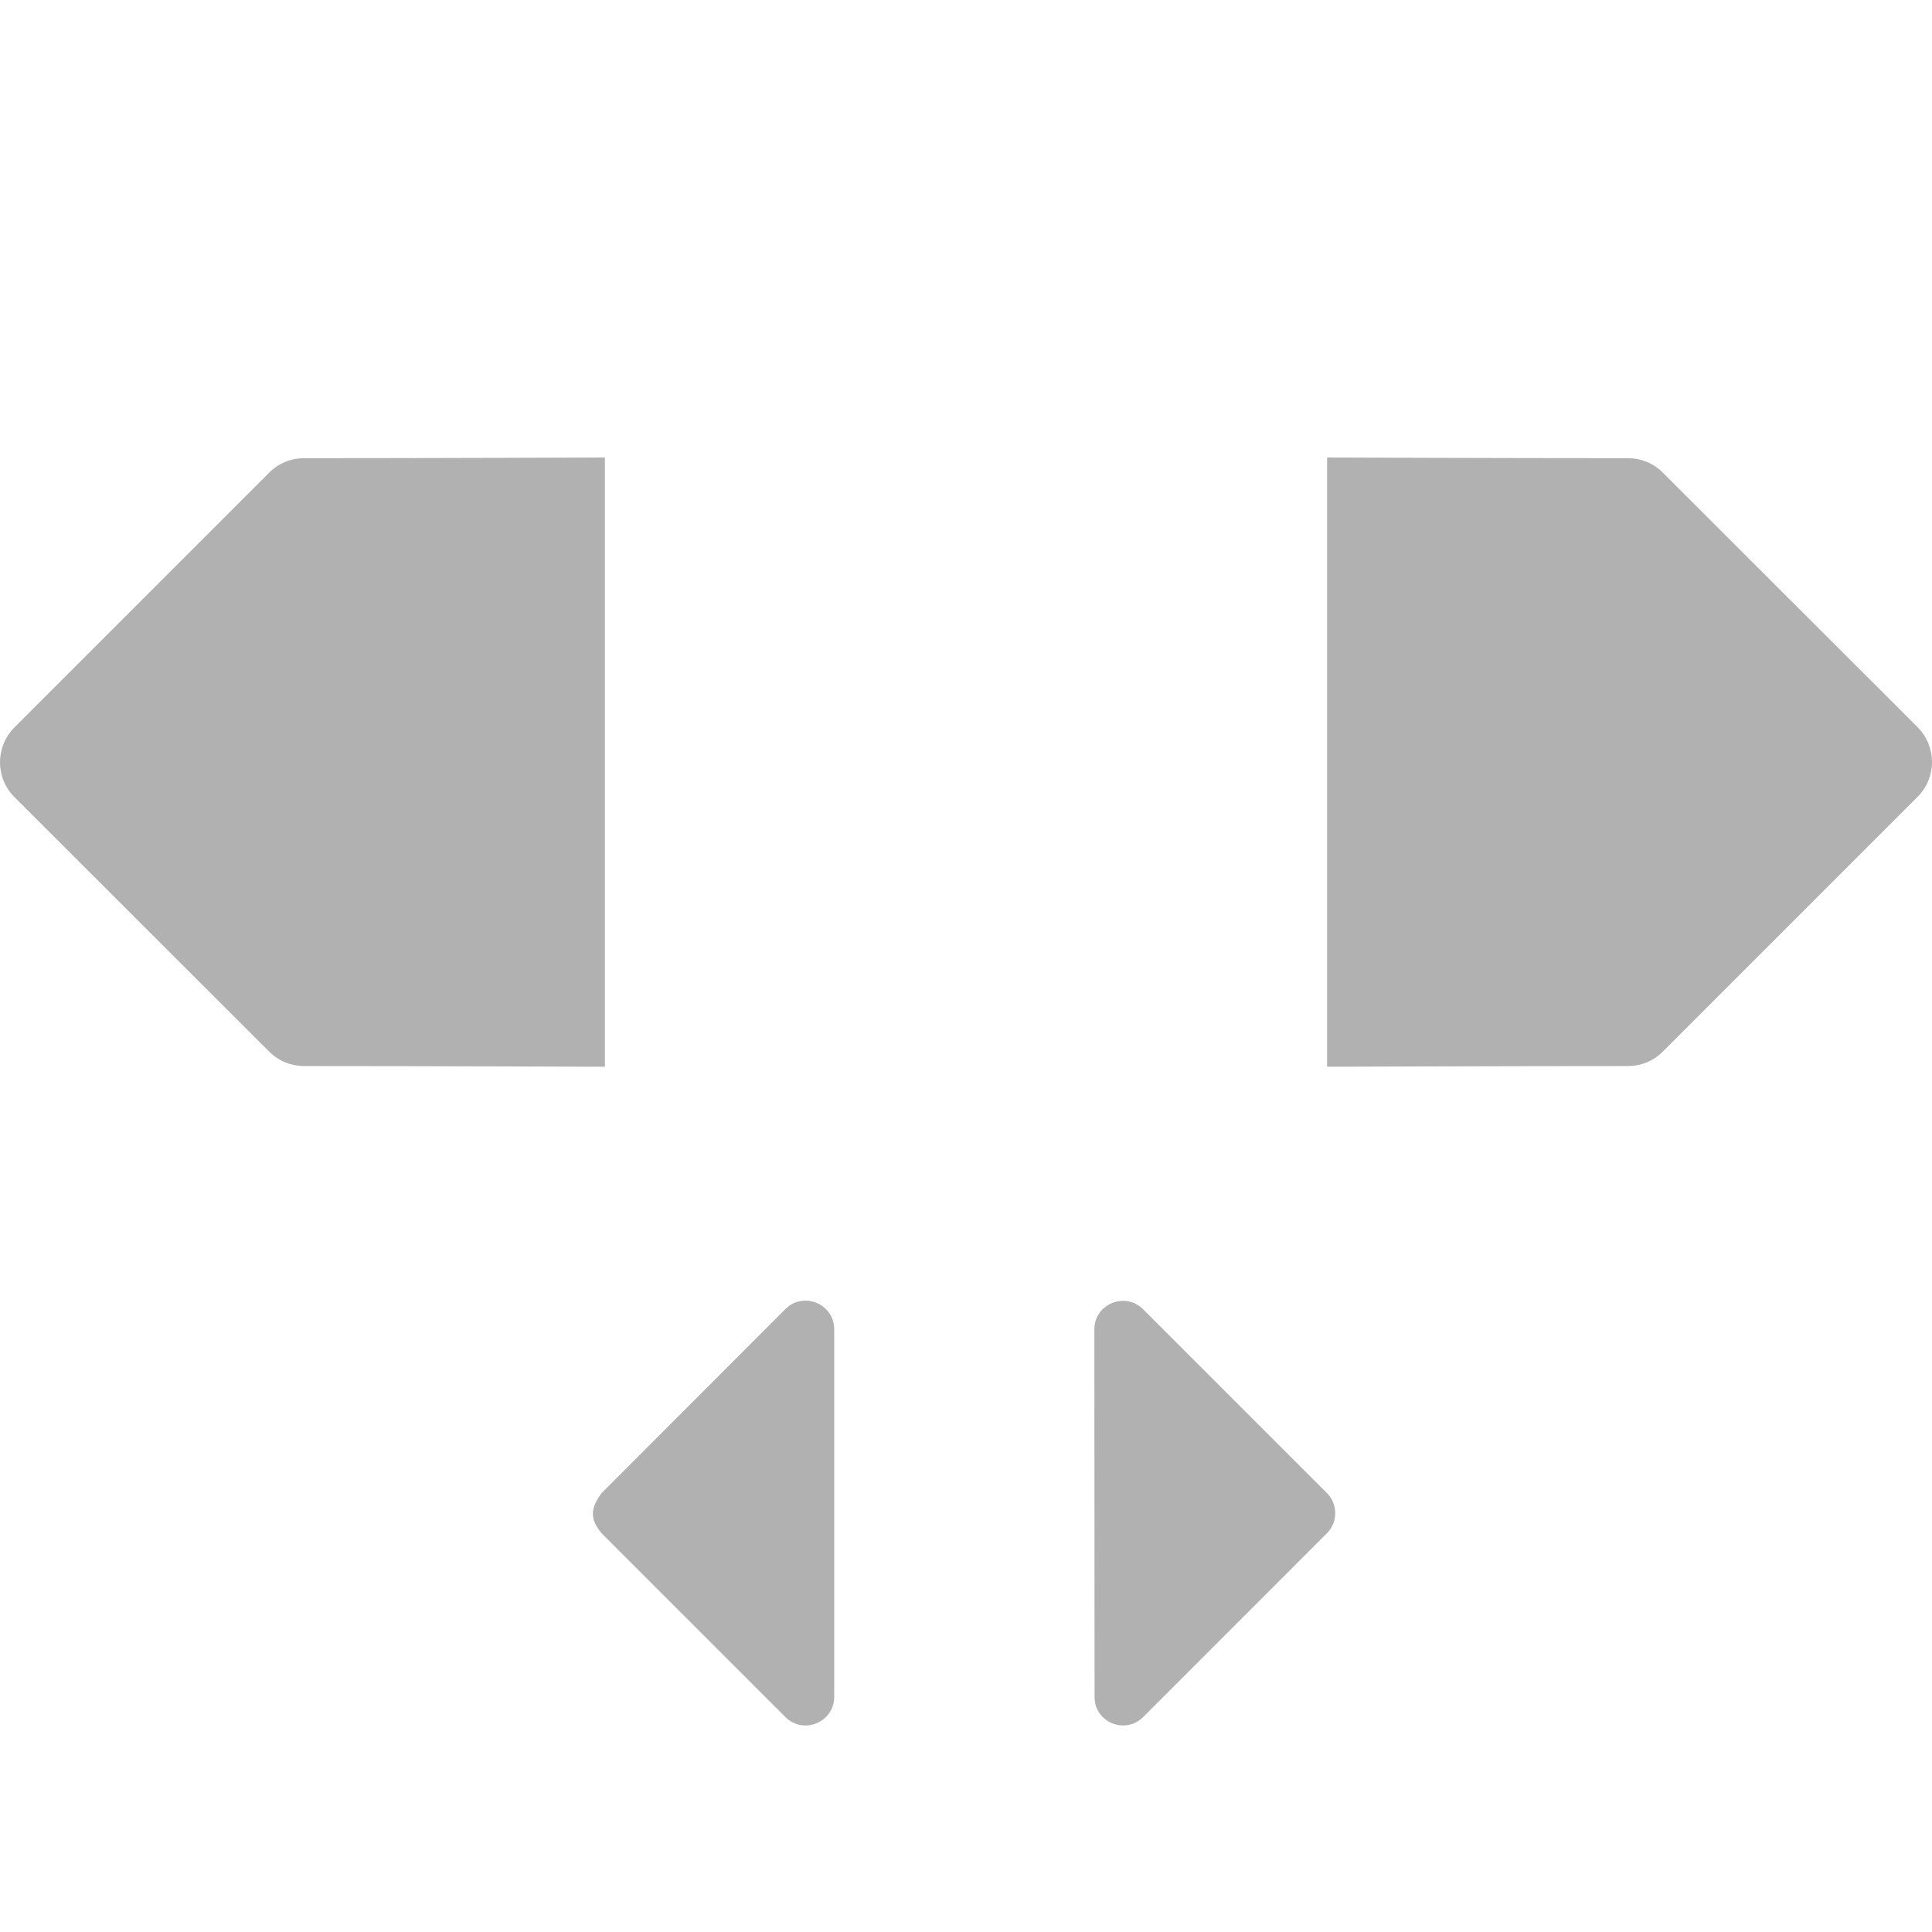
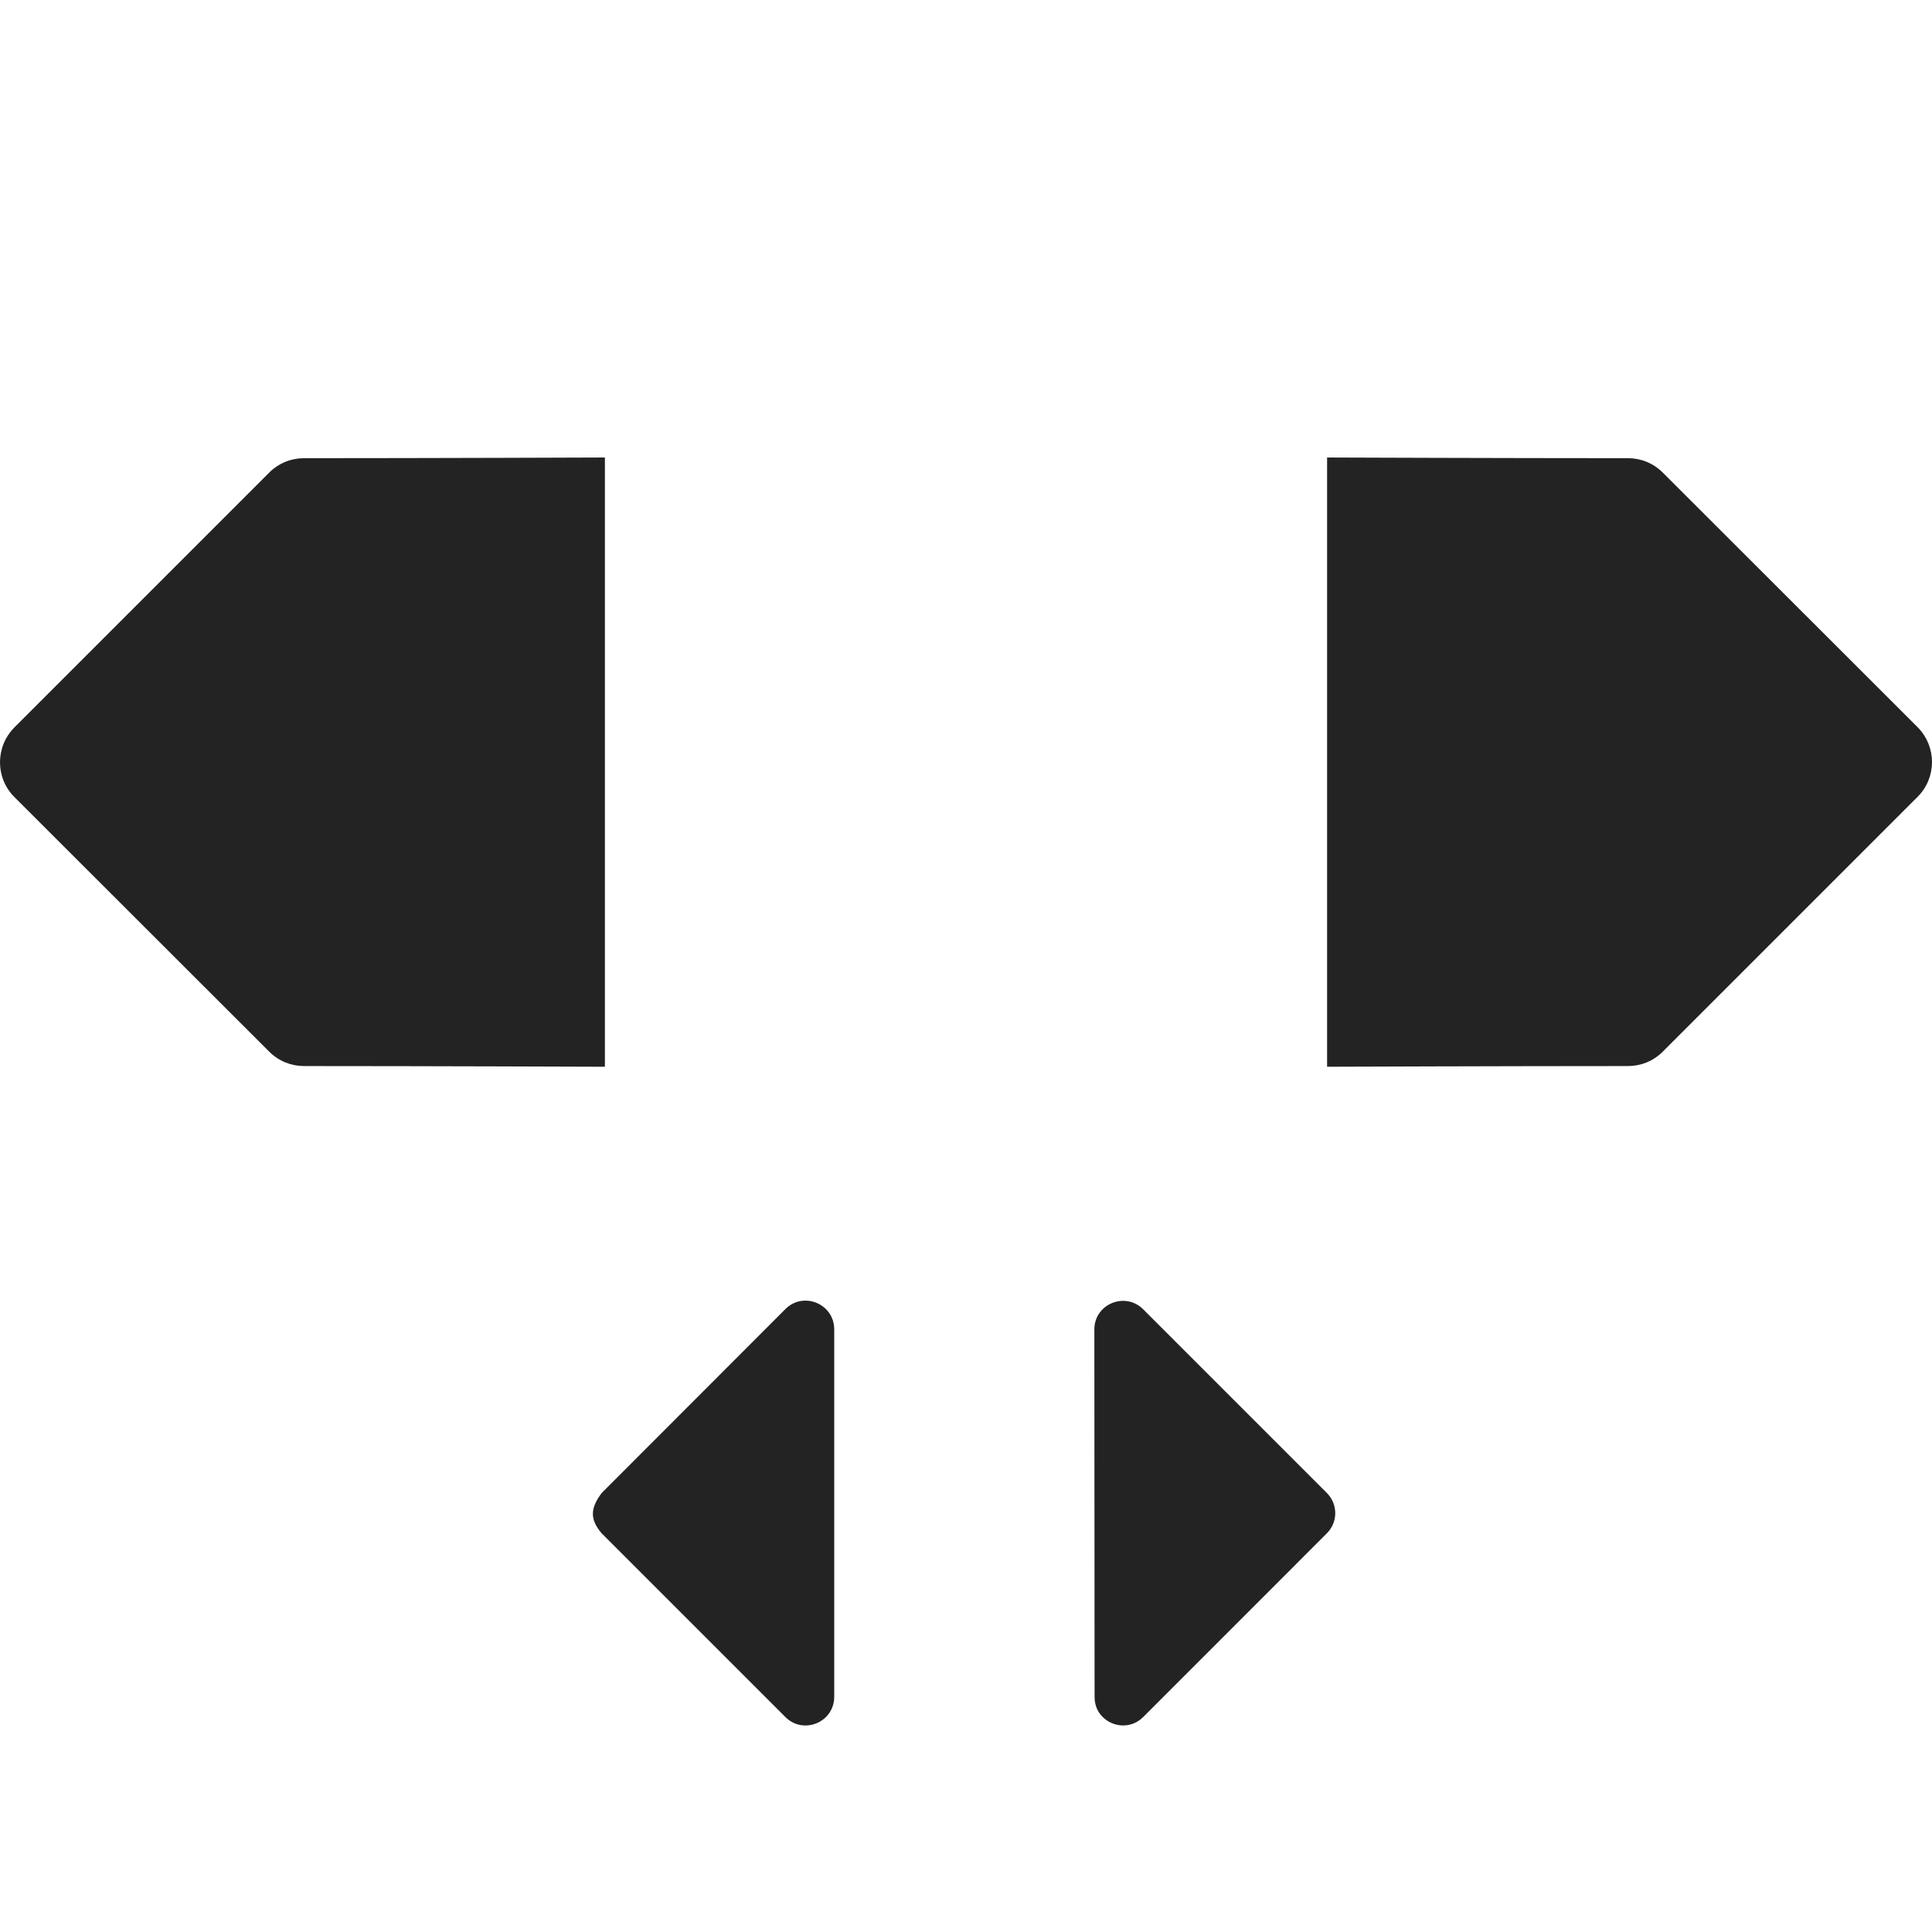
<svg xmlns="http://www.w3.org/2000/svg" width="32" height="32" viewBox="0 0 8.467 8.467" version="1.1" id="svg8">
  <defs id="defs2">
    <style id="style1399">.cls-1{fill:#e3e3e3;}</style>
    <style id="style1399-4">.cls-1{fill:#e3e3e3;}</style>
    <style id="style1399-5">.cls-1{fill:#e3e3e3;}</style>
    <style id="style1399-7">.cls-1{fill:#e3e3e3;}</style>
    <style id="style1399-3">.cls-1{fill:#e3e3e3;}</style>
    <style id="style1399-1">.cls-1{fill:#e3e3e3;}</style>
    <style id="style1399-5-8">.cls-1{fill:#e3e3e3;}</style>
    <style id="style1399-8">.cls-1{fill:#e3e3e3;}</style>
    <style id="style1399-7-8">.cls-1{fill:#e3e3e3;}</style>
    <style id="style1399-1-5">.cls-1{fill:#e3e3e3;}</style>
    <style id="style1399-5-6">.cls-1{fill:#e3e3e3;}</style>
    <style id="style1399-8-9">.cls-1{fill:#e3e3e3;}</style>
    <style id="style1399-2">.cls-1{fill:#e3e3e3;}</style>
    <style id="style1399-1-1">.cls-1{fill:#e3e3e3;}</style>
    <style id="style1399-5-5">.cls-1{fill:#e3e3e3;}</style>
    <style id="style1399-8-99">.cls-1{fill:#e3e3e3;}</style>
    <style id="style857">.cls-1{fill:#e52120;}.cls-1,.cls-2,.cls-3,.cls-4,.cls-5{stroke:#000;stroke-miterlimit:10;stroke-width:1.2px;}.cls-2{fill:#6dbc88;}.cls-3{fill:#701034;}.cls-4{fill:#51aae0;}.cls-5{fill:none;}</style>
  </defs>
-   <path id="path849" d="m 5.816,2.006 0,2.669 c 0,0 0.783,-0.003 1.319,-0.003 0.055,0 0.11,-0.021 0.152,-0.063 l 1.117,-1.117 c 0.084,-0.084 0.084,-0.22 10e-8,-0.305 L 7.287,2.071 c -0.042,-0.042 -0.097,-0.063 -0.152,-0.063 -0.544,0 -1.319,-0.003 -1.319,-0.003 z" style="fill:#b1b1b1;fill-opacity:1;stroke-width:0.004" />
+   <path id="path849" d="m 5.816,2.006 0,2.669 c 0,0 0.783,-0.003 1.319,-0.003 0.055,0 0.11,-0.021 0.152,-0.063 l 1.117,-1.117 c 0.084,-0.084 0.084,-0.22 10e-8,-0.305 L 7.287,2.071 c -0.042,-0.042 -0.097,-0.063 -0.152,-0.063 -0.544,0 -1.319,-0.003 -1.319,-0.003 z" style="fill:#232323;fill-opacity:1;stroke-width:0.004" />
  <style type="text/css" id="style815">
	.st0{fill:#00005B;}
	.st1{fill:#9999FF;}
</style>
-   <path style="opacity:1;fill:#b1b1b1;fill-opacity:1;stroke:none;stroke-width:0.638;stroke-linecap:round;stroke-linejoin:round;stroke-miterlimit:4;stroke-dasharray:none;stroke-dashoffset:10.394;stroke-opacity:1" d="M 2.637,6.543 3.442,5.737 c 0.079,-0.079 0.214,-0.023 0.214,0.089 l -4e-7,1.61 c 0,0.112 -0.135,0.168 -0.214,0.089 L 2.637,6.72 C 2.582,6.656 2.589,6.607 2.637,6.543 Z M 4.843,7.534 C 4.815,7.512 4.797,7.479 4.797,7.437 L 4.796,5.826 C 4.796,5.715 4.931,5.659 5.01,5.738 l 0.805,0.805 c 0.049,0.049 0.049,0.128 -2.709e-4,0.177 L 5.01,7.525 c -0.049,0.049 -0.121,0.046 -0.167,0.009 z" id="path1357" />
-   <path id="path1836" d="m 2.651,2.006 v 2.669 c 0,0 -0.783,-0.003 -1.319,-0.003 -0.055,0 -0.11,-0.021 -0.152,-0.063 L 0.063,3.493 c -0.084,-0.084 -0.084,-0.22 -10e-8,-0.305 L 1.18,2.071 c 0.042,-0.042 0.097,-0.063 0.152,-0.063 0.544,0 1.319,-0.003 1.319,-0.003 z" style="fill:#b1b1b1;fill-opacity:1;stroke-width:0.004" />
+   <path style="opacity:1;fill:#232323;fill-opacity:1;stroke:none;stroke-width:0.638;stroke-linecap:round;stroke-linejoin:round;stroke-miterlimit:4;stroke-dasharray:none;stroke-dashoffset:10.394;stroke-opacity:1" d="M 2.637,6.543 3.442,5.737 c 0.079,-0.079 0.214,-0.023 0.214,0.089 l -4e-7,1.61 c 0,0.112 -0.135,0.168 -0.214,0.089 L 2.637,6.72 C 2.582,6.656 2.589,6.607 2.637,6.543 Z M 4.843,7.534 C 4.815,7.512 4.797,7.479 4.797,7.437 L 4.796,5.826 C 4.796,5.715 4.931,5.659 5.01,5.738 l 0.805,0.805 c 0.049,0.049 0.049,0.128 -2.709e-4,0.177 L 5.01,7.525 c -0.049,0.049 -0.121,0.046 -0.167,0.009 z" id="path1357" />
+   <path id="path1836" d="m 2.651,2.006 v 2.669 c 0,0 -0.783,-0.003 -1.319,-0.003 -0.055,0 -0.11,-0.021 -0.152,-0.063 L 0.063,3.493 c -0.084,-0.084 -0.084,-0.22 -10e-8,-0.305 L 1.18,2.071 c 0.042,-0.042 0.097,-0.063 0.152,-0.063 0.544,0 1.319,-0.003 1.319,-0.003 z" style="fill:#232323;fill-opacity:1;stroke-width:0.004" />
</svg>
